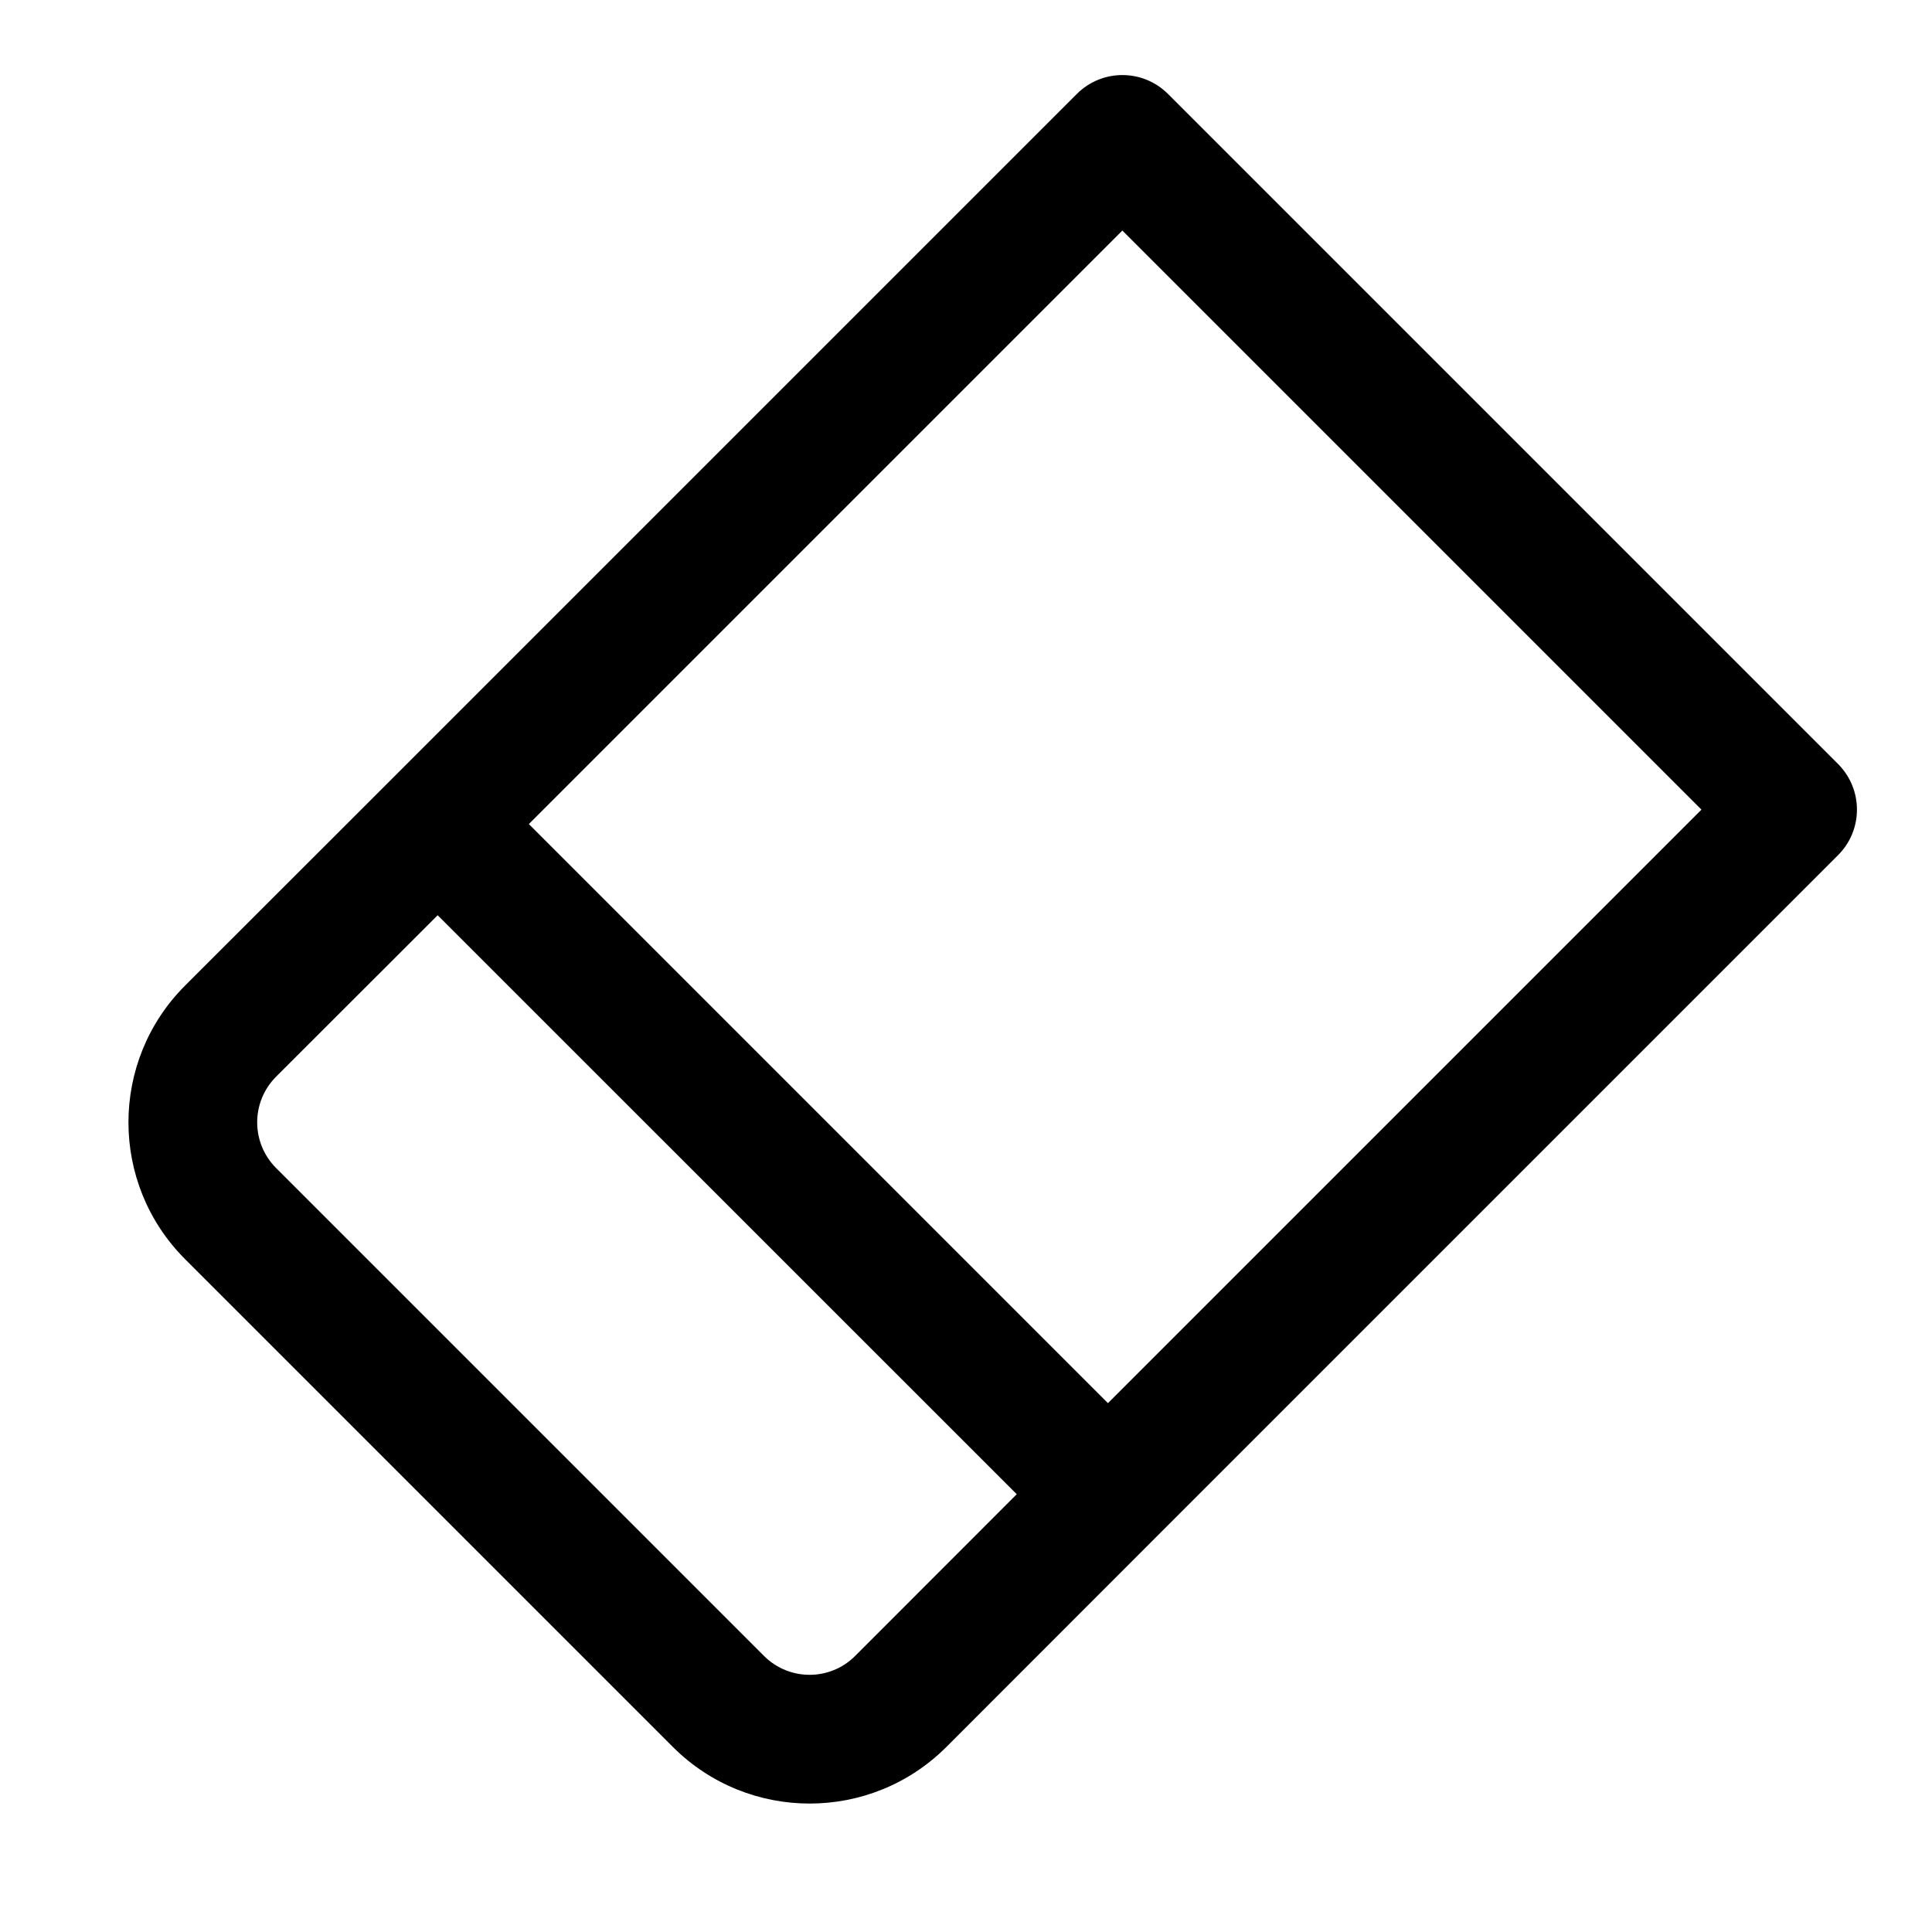
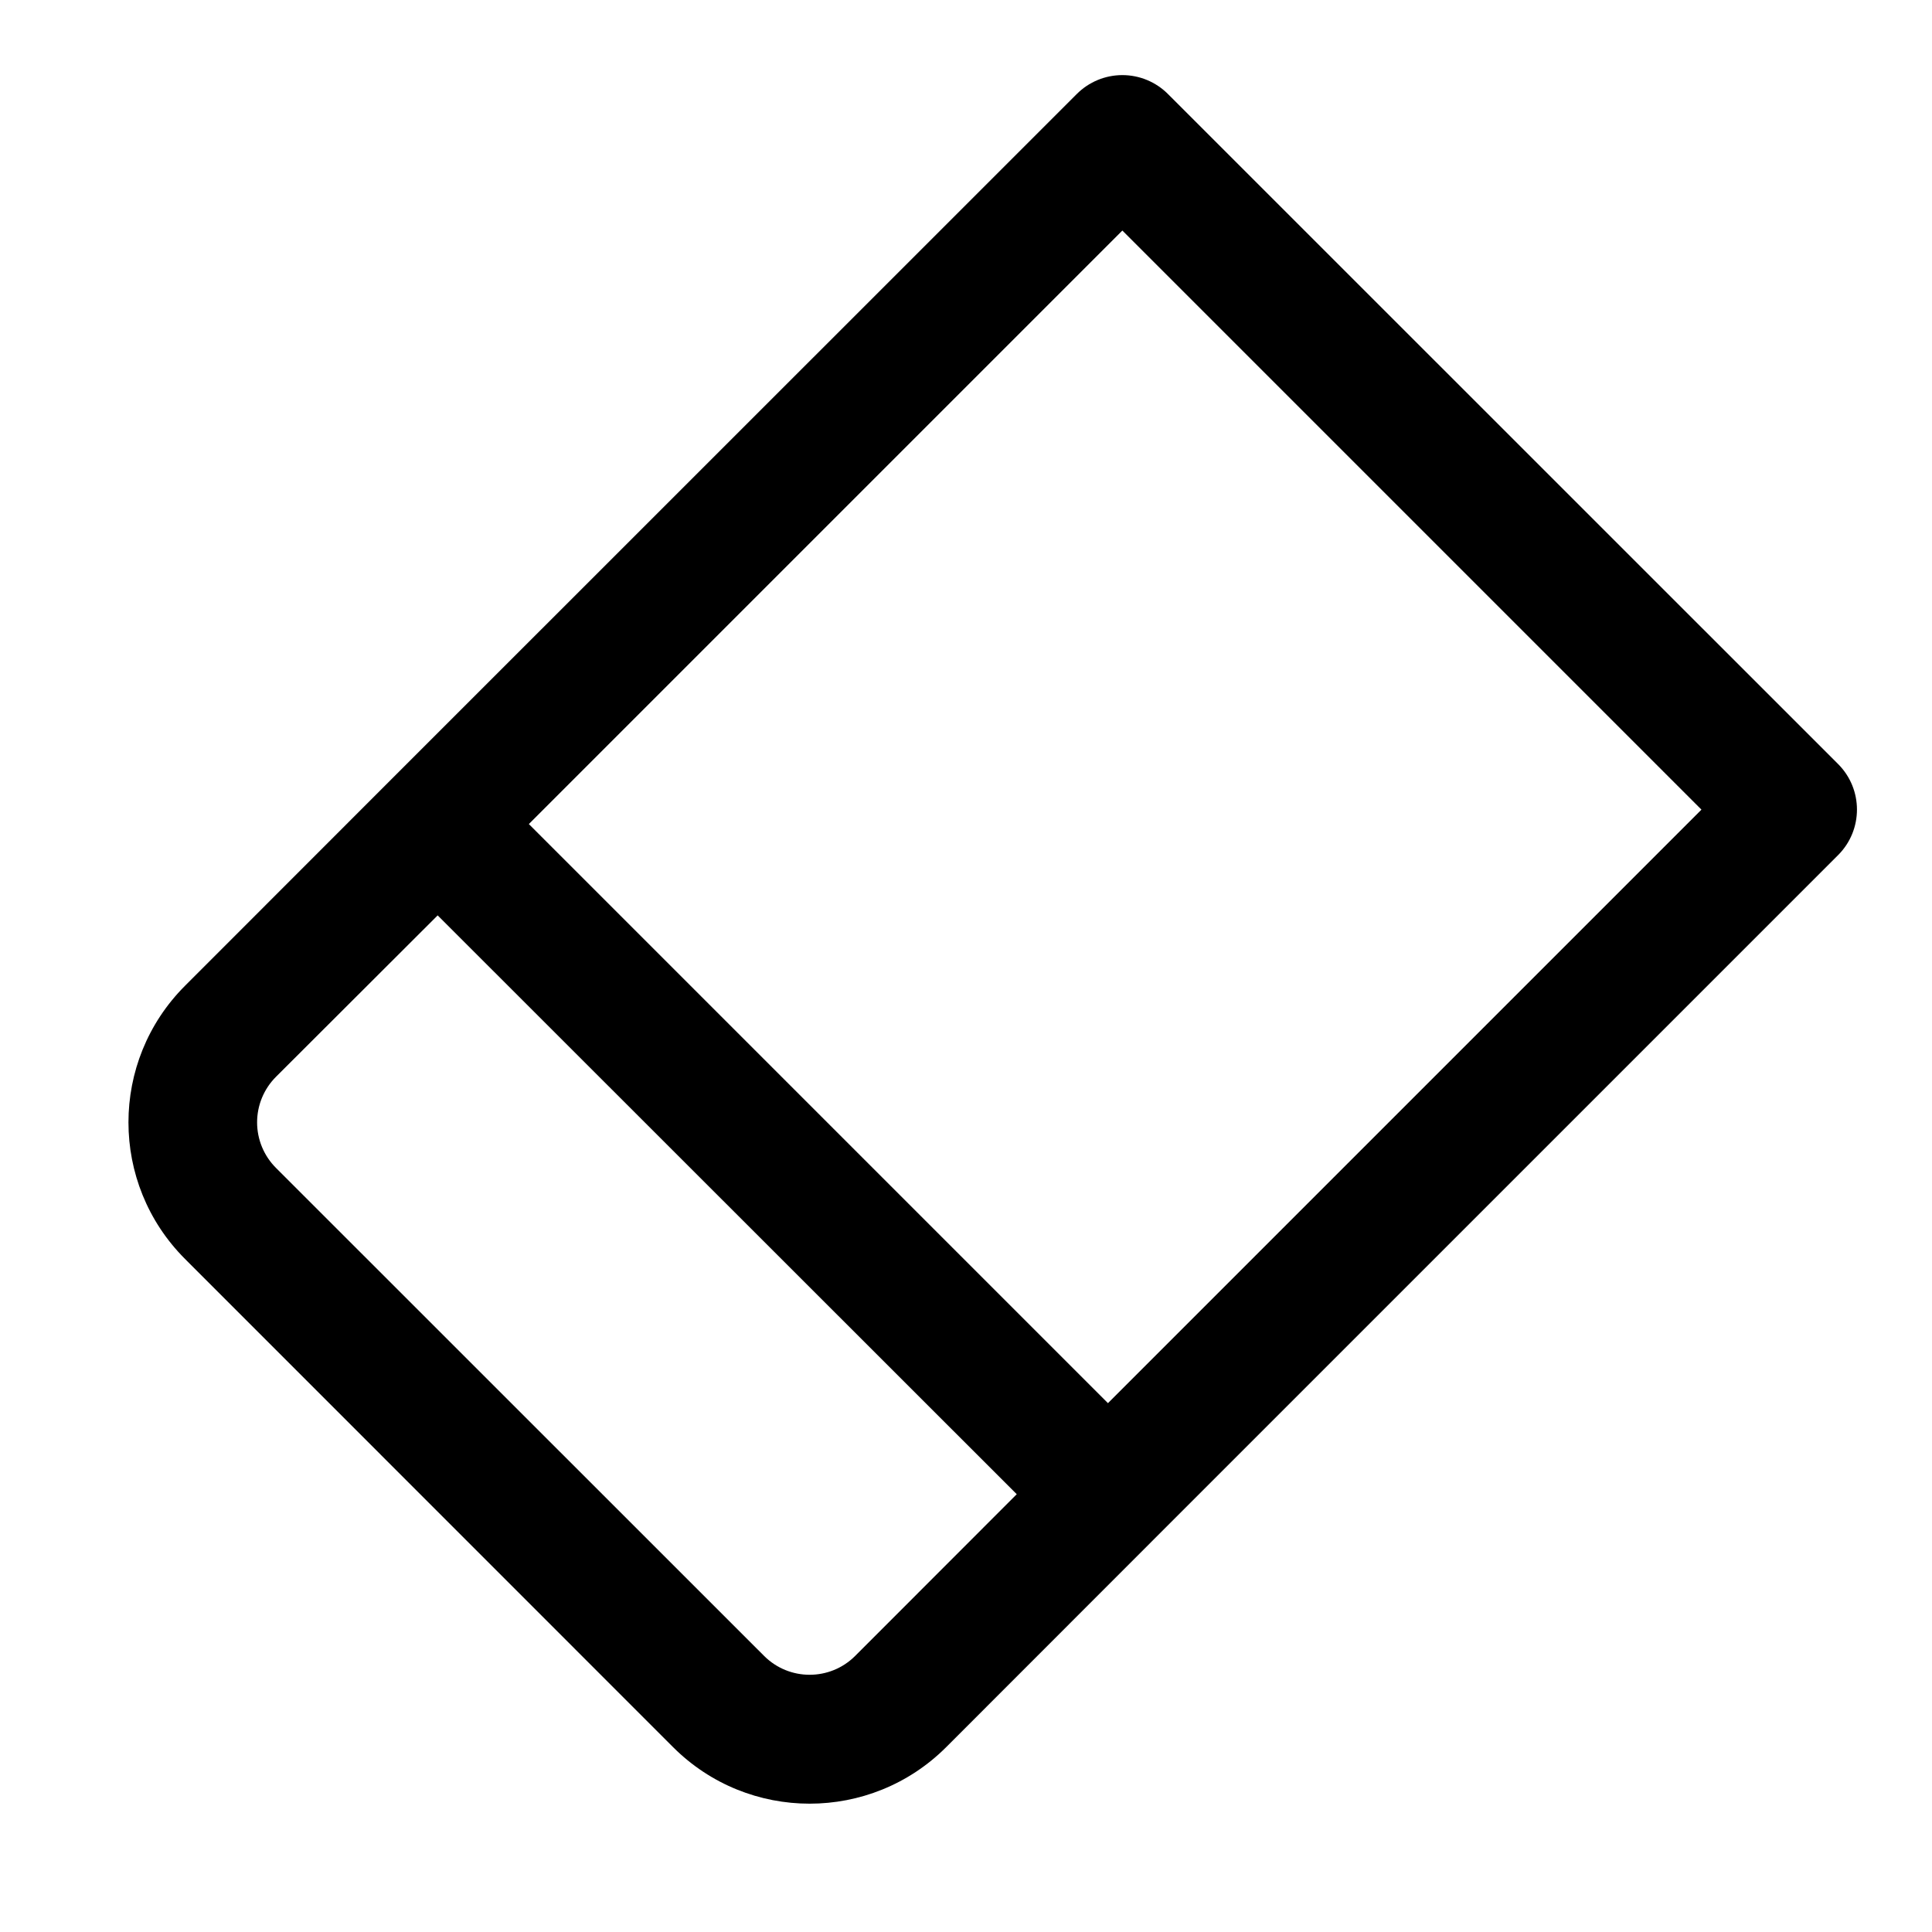
- <svg xmlns="http://www.w3.org/2000/svg" width="15" height="15" viewBox="0 0 15 15" fill="none">
-   <path fill-rule="evenodd" clip-rule="evenodd" d="M8.361 0.729C8.556 0.534 8.872 0.534 9.068 0.729L14.271 5.932C14.466 6.128 14.466 6.444 14.271 6.639L8.955 11.955L7.347 13.564C6.761 14.149 5.811 14.149 5.225 13.564L1.436 9.775C0.851 9.189 0.851 8.239 1.436 7.653L3.045 6.045L8.361 0.729ZM8.714 1.79L4.106 6.398L8.602 10.894L13.21 6.286L8.714 1.79ZM7.894 11.601L3.398 7.106L2.143 8.36C1.948 8.556 1.948 8.872 2.143 9.068L5.932 12.857C6.128 13.052 6.444 13.052 6.639 12.857L7.894 11.601Z" fill="currentColor" />
+ <svg xmlns="http://www.w3.org/2000/svg" width="1em" height="1em" viewBox="0 0 15 15">
+   <path fill="currentColor" fill-rule="evenodd" d="M8.36.73a.5.5 0 0 1 .708 0l5.203 5.202a.5.5 0 0 1 0 .707l-5.316 5.316l-1.608 1.609a1.5 1.5 0 0 1-2.122 0l-3.789-3.79a1.5 1.5 0 0 1 0-2.12l1.609-1.61zm.354 1.06L4.106 6.398l4.496 4.496l4.608-4.608zm-.82 9.811L3.398 7.107L2.143 8.36a.5.5 0 0 0 0 .708l3.79 3.789a.5.5 0 0 0 .706 0z" clip-rule="evenodd" />
</svg>
